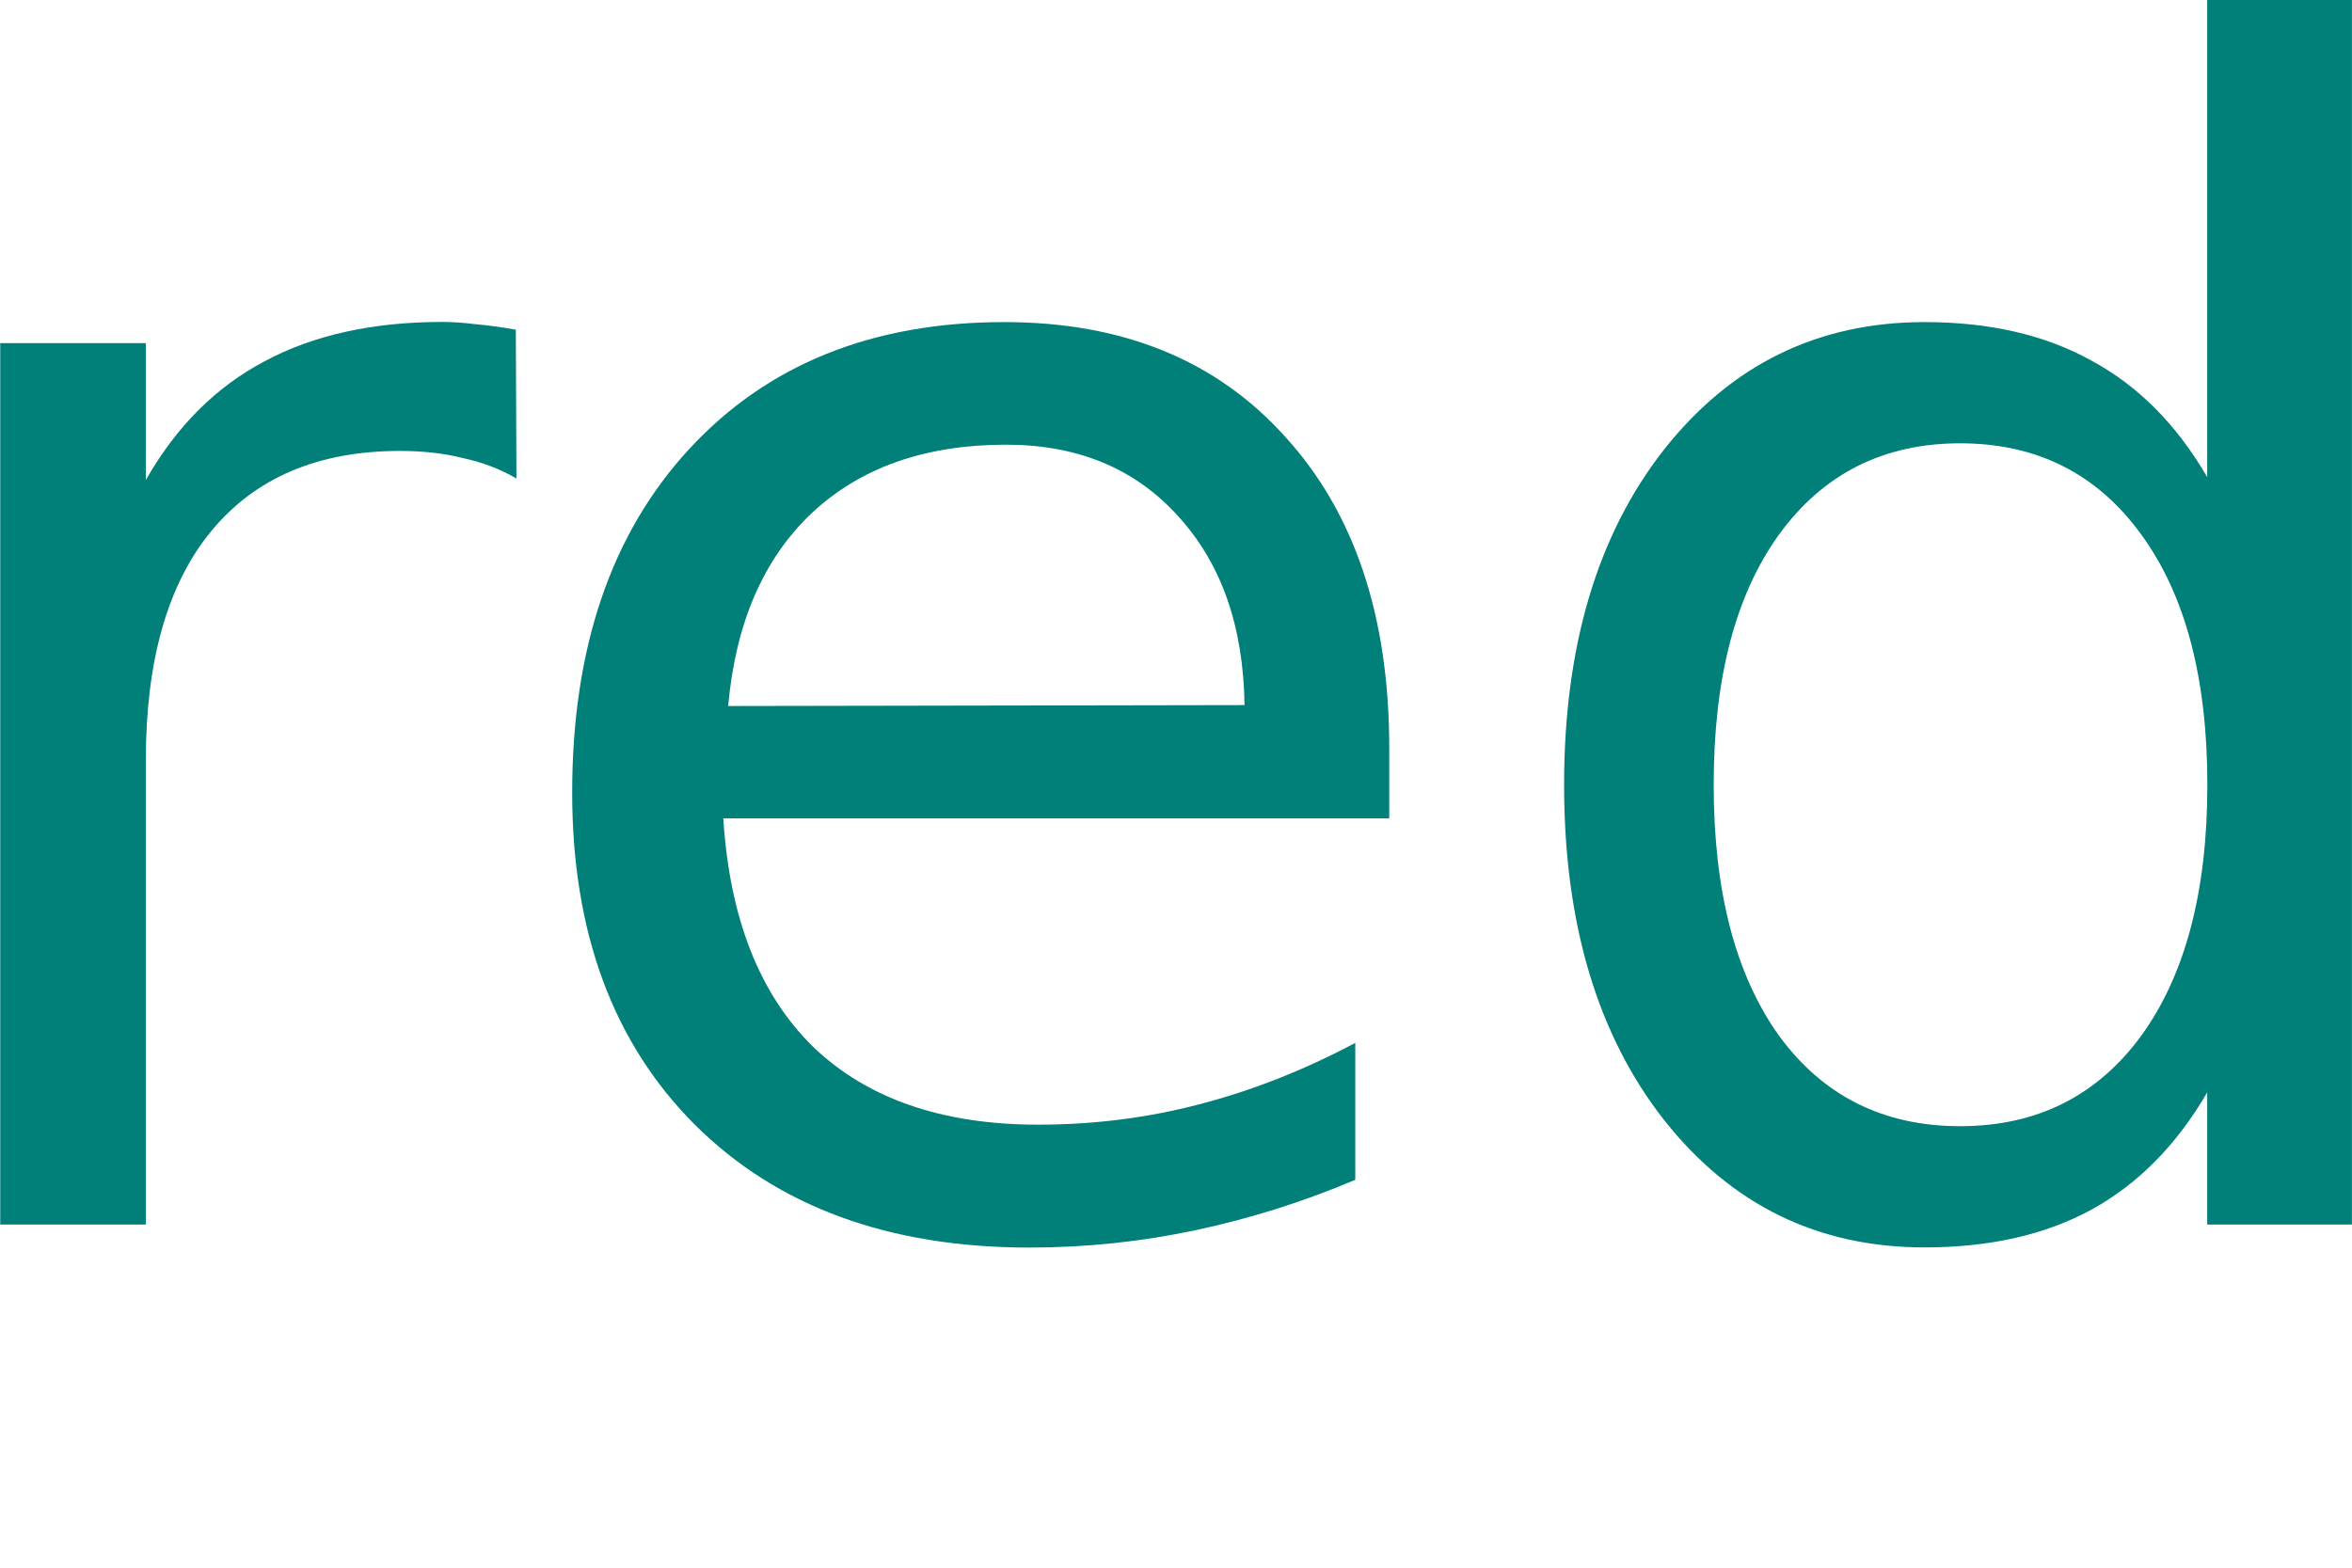
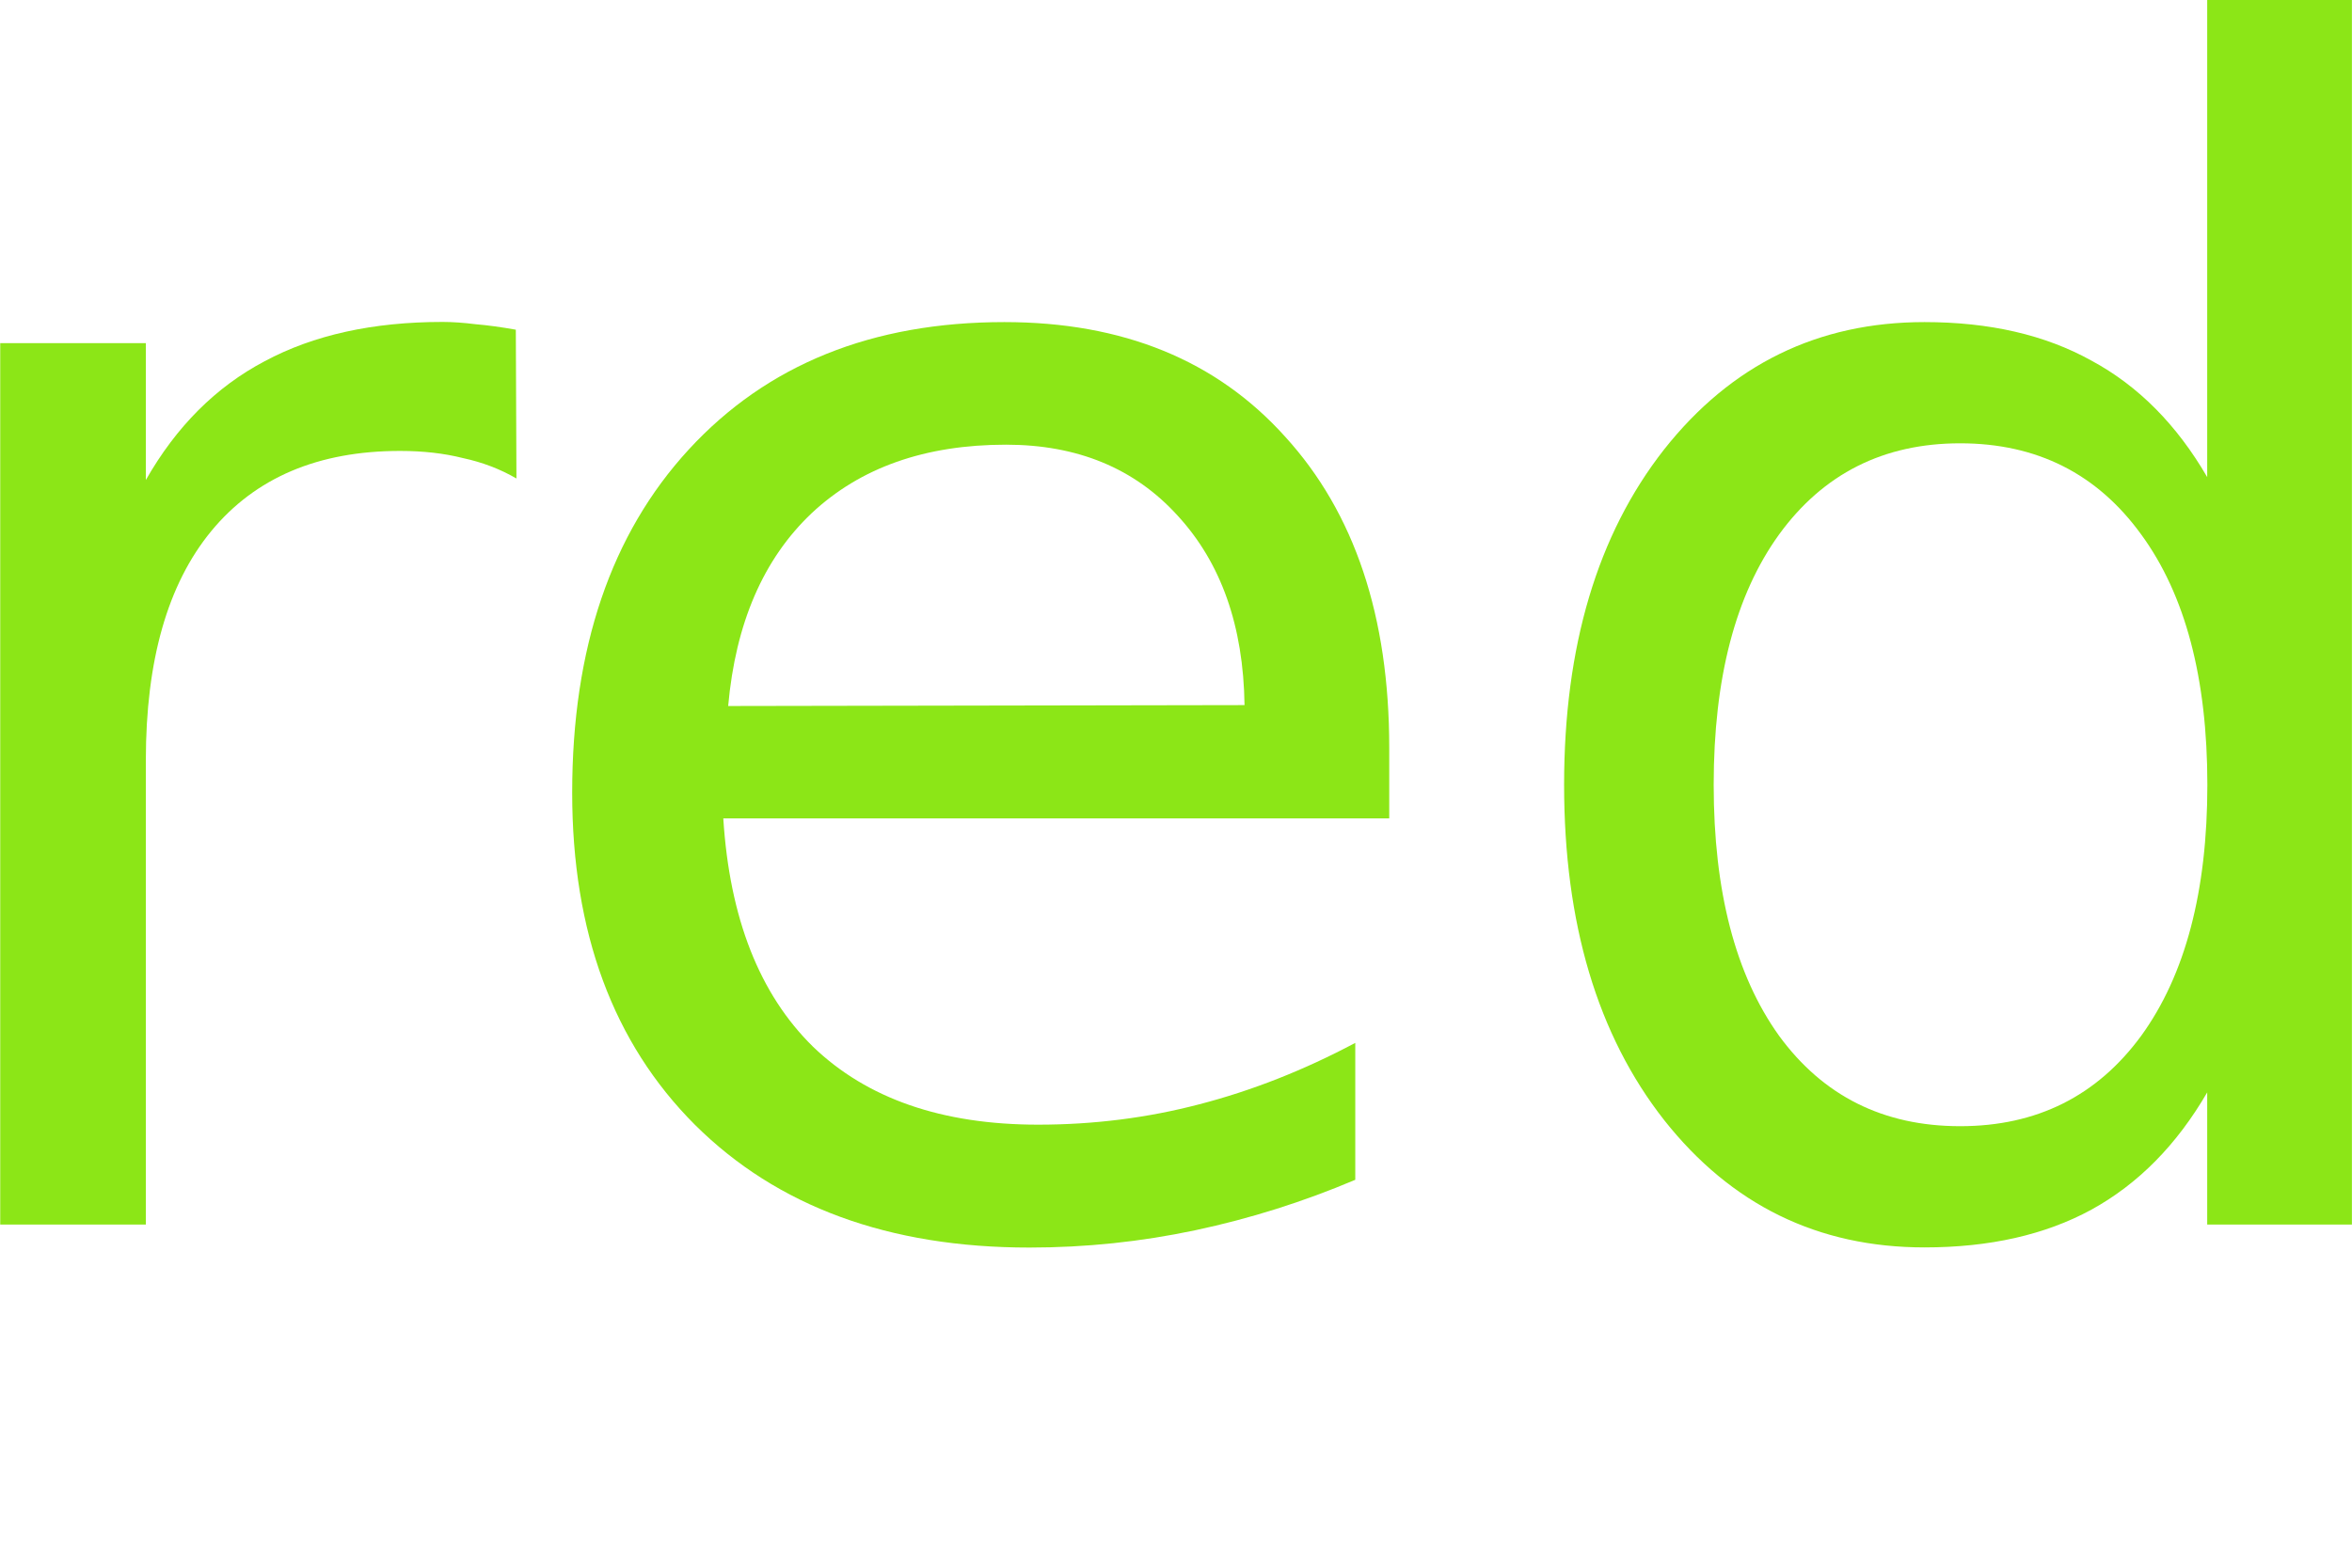
<svg xmlns="http://www.w3.org/2000/svg" width="15.441mm" height="10.291mm" viewBox="0 0 15.441 10.291" version="1.1" id="svg8">
  <defs id="defs2" />
  <g id="layer1" transform="translate(5.086438,-84.09605)">
-     <g aria-label="red" style="font-style:normal;font-weight:normal;font-size:10.583px;line-height:1.25;font-family:sans-serif;letter-spacing:0px;word-spacing:0px;fill:#008079;fill-opacity:1;stroke:none;stroke-width:0.265" id="text817">
-       <path d="m -1.696,87.238 q -0.16,-0.093 -0.351,-0.134 -0.186,-0.047 -0.413,-0.047 -0.806,0 -1.24,0.527 -0.429,0.522 -0.429,1.504 v 3.049 h -0.956 v -5.788 h 0.956 v 0.899 q 0.3,-0.527 0.78,-0.78 0.481,-0.258 1.168,-0.258 0.098,0 0.217,0.015 0.119,0.01 0.264,0.036 z" style="stroke-width:0.265;fill:#008079;fill-opacity:1" id="path823" />
-       <path d="m 4.034,89.005 v 0.465 h -4.372 q 0.062,0.982 0.589,1.499 0.532,0.512 1.478,0.512 0.548,0 1.059,-0.134 0.517,-0.134 1.023,-0.403 v 0.899 q -0.512,0.217 -1.049,0.331 -0.537,0.114 -1.09,0.114 -1.385,0 -2.196,-0.806 -0.806,-0.806 -0.806,-2.181 0,-1.421 0.765,-2.253 0.77,-0.837 2.072,-0.837 1.168,0 1.845,0.754 0.682,0.749 0.682,2.041 z M 3.084,88.726 Q 3.073,87.946 2.644,87.481 2.221,87.016 1.518,87.016 q -0.796,0 -1.276,0.45 -0.475,0.45 -0.548,1.266 z" style="stroke-width:0.265;fill:#008079;fill-opacity:1" id="path825" />
-       <path d="M 9.404,87.228 V 84.096 H 10.354 v 8.041 H 9.404 v -0.868 q -0.3,0.517 -0.76,0.77 -0.455,0.248 -1.096,0.248 -1.049,0 -1.71,-0.837 -0.656,-0.837 -0.656,-2.201 0,-1.364 0.656,-2.201 0.661,-0.837 1.71,-0.837 0.641,0 1.096,0.253 0.46,0.248 0.76,0.765 z m -3.24,2.021 q 0,1.049 0.429,1.648 0.434,0.594 1.189,0.594 0.754,0 1.189,-0.594 0.434,-0.599 0.434,-1.648 0,-1.049 -0.434,-1.643 -0.434,-0.599 -1.189,-0.599 -0.754,0 -1.189,0.599 -0.429,0.594 -0.429,1.643 z" style="stroke-width:0.265;fill:#008079;fill-opacity:1" id="path827" />
+     <g aria-label="red" style="font-style:normal;font-weight:normal;font-size:10.583px;line-height:1.25;font-family:sans-serif;letter-spacing:0px;word-spacing:0px;fill:#8ce617;fill-opacity:1;stroke:none;stroke-width:0.265" id="text817">
+       <path d="m -1.696,87.238 q -0.16,-0.093 -0.351,-0.134 -0.186,-0.047 -0.413,-0.047 -0.806,0 -1.24,0.527 -0.429,0.522 -0.429,1.504 v 3.049 h -0.956 v -5.788 h 0.956 v 0.899 q 0.3,-0.527 0.78,-0.78 0.481,-0.258 1.168,-0.258 0.098,0 0.217,0.015 0.119,0.01 0.264,0.036 z" style="stroke-width:0.265;fill:#8ce617;fill-opacity:1" id="path823" />
+       <path d="m 4.034,89.005 v 0.465 h -4.372 q 0.062,0.982 0.589,1.499 0.532,0.512 1.478,0.512 0.548,0 1.059,-0.134 0.517,-0.134 1.023,-0.403 v 0.899 q -0.512,0.217 -1.049,0.331 -0.537,0.114 -1.09,0.114 -1.385,0 -2.196,-0.806 -0.806,-0.806 -0.806,-2.181 0,-1.421 0.765,-2.253 0.77,-0.837 2.072,-0.837 1.168,0 1.845,0.754 0.682,0.749 0.682,2.041 z M 3.084,88.726 Q 3.073,87.946 2.644,87.481 2.221,87.016 1.518,87.016 q -0.796,0 -1.276,0.45 -0.475,0.45 -0.548,1.266 z" style="stroke-width:0.265;fill:#8ce617;fill-opacity:1" id="path825" />
+       <path d="M 9.404,87.228 V 84.096 H 10.354 v 8.041 H 9.404 v -0.868 q -0.3,0.517 -0.76,0.77 -0.455,0.248 -1.096,0.248 -1.049,0 -1.71,-0.837 -0.656,-0.837 -0.656,-2.201 0,-1.364 0.656,-2.201 0.661,-0.837 1.71,-0.837 0.641,0 1.096,0.253 0.46,0.248 0.76,0.765 z m -3.24,2.021 q 0,1.049 0.429,1.648 0.434,0.594 1.189,0.594 0.754,0 1.189,-0.594 0.434,-0.599 0.434,-1.648 0,-1.049 -0.434,-1.643 -0.434,-0.599 -1.189,-0.599 -0.754,0 -1.189,0.599 -0.429,0.594 -0.429,1.643 z" style="stroke-width:0.265;fill:#8ce617;fill-opacity:1" id="path827" />
    </g>
    <text xml:space="preserve" style="font-style:normal;font-weight:normal;font-size:10.583px;line-height:1.25;font-family:sans-serif;letter-spacing:0px;word-spacing:0px;fill:#000000;fill-opacity:1;stroke:none;stroke-width:0.265" x="-6.386" y="80.024" id="text821">
      <tspan id="tspan819" x="-6.386" y="89.387" style="stroke-width:0.265" />
    </text>
  </g>
</svg>
